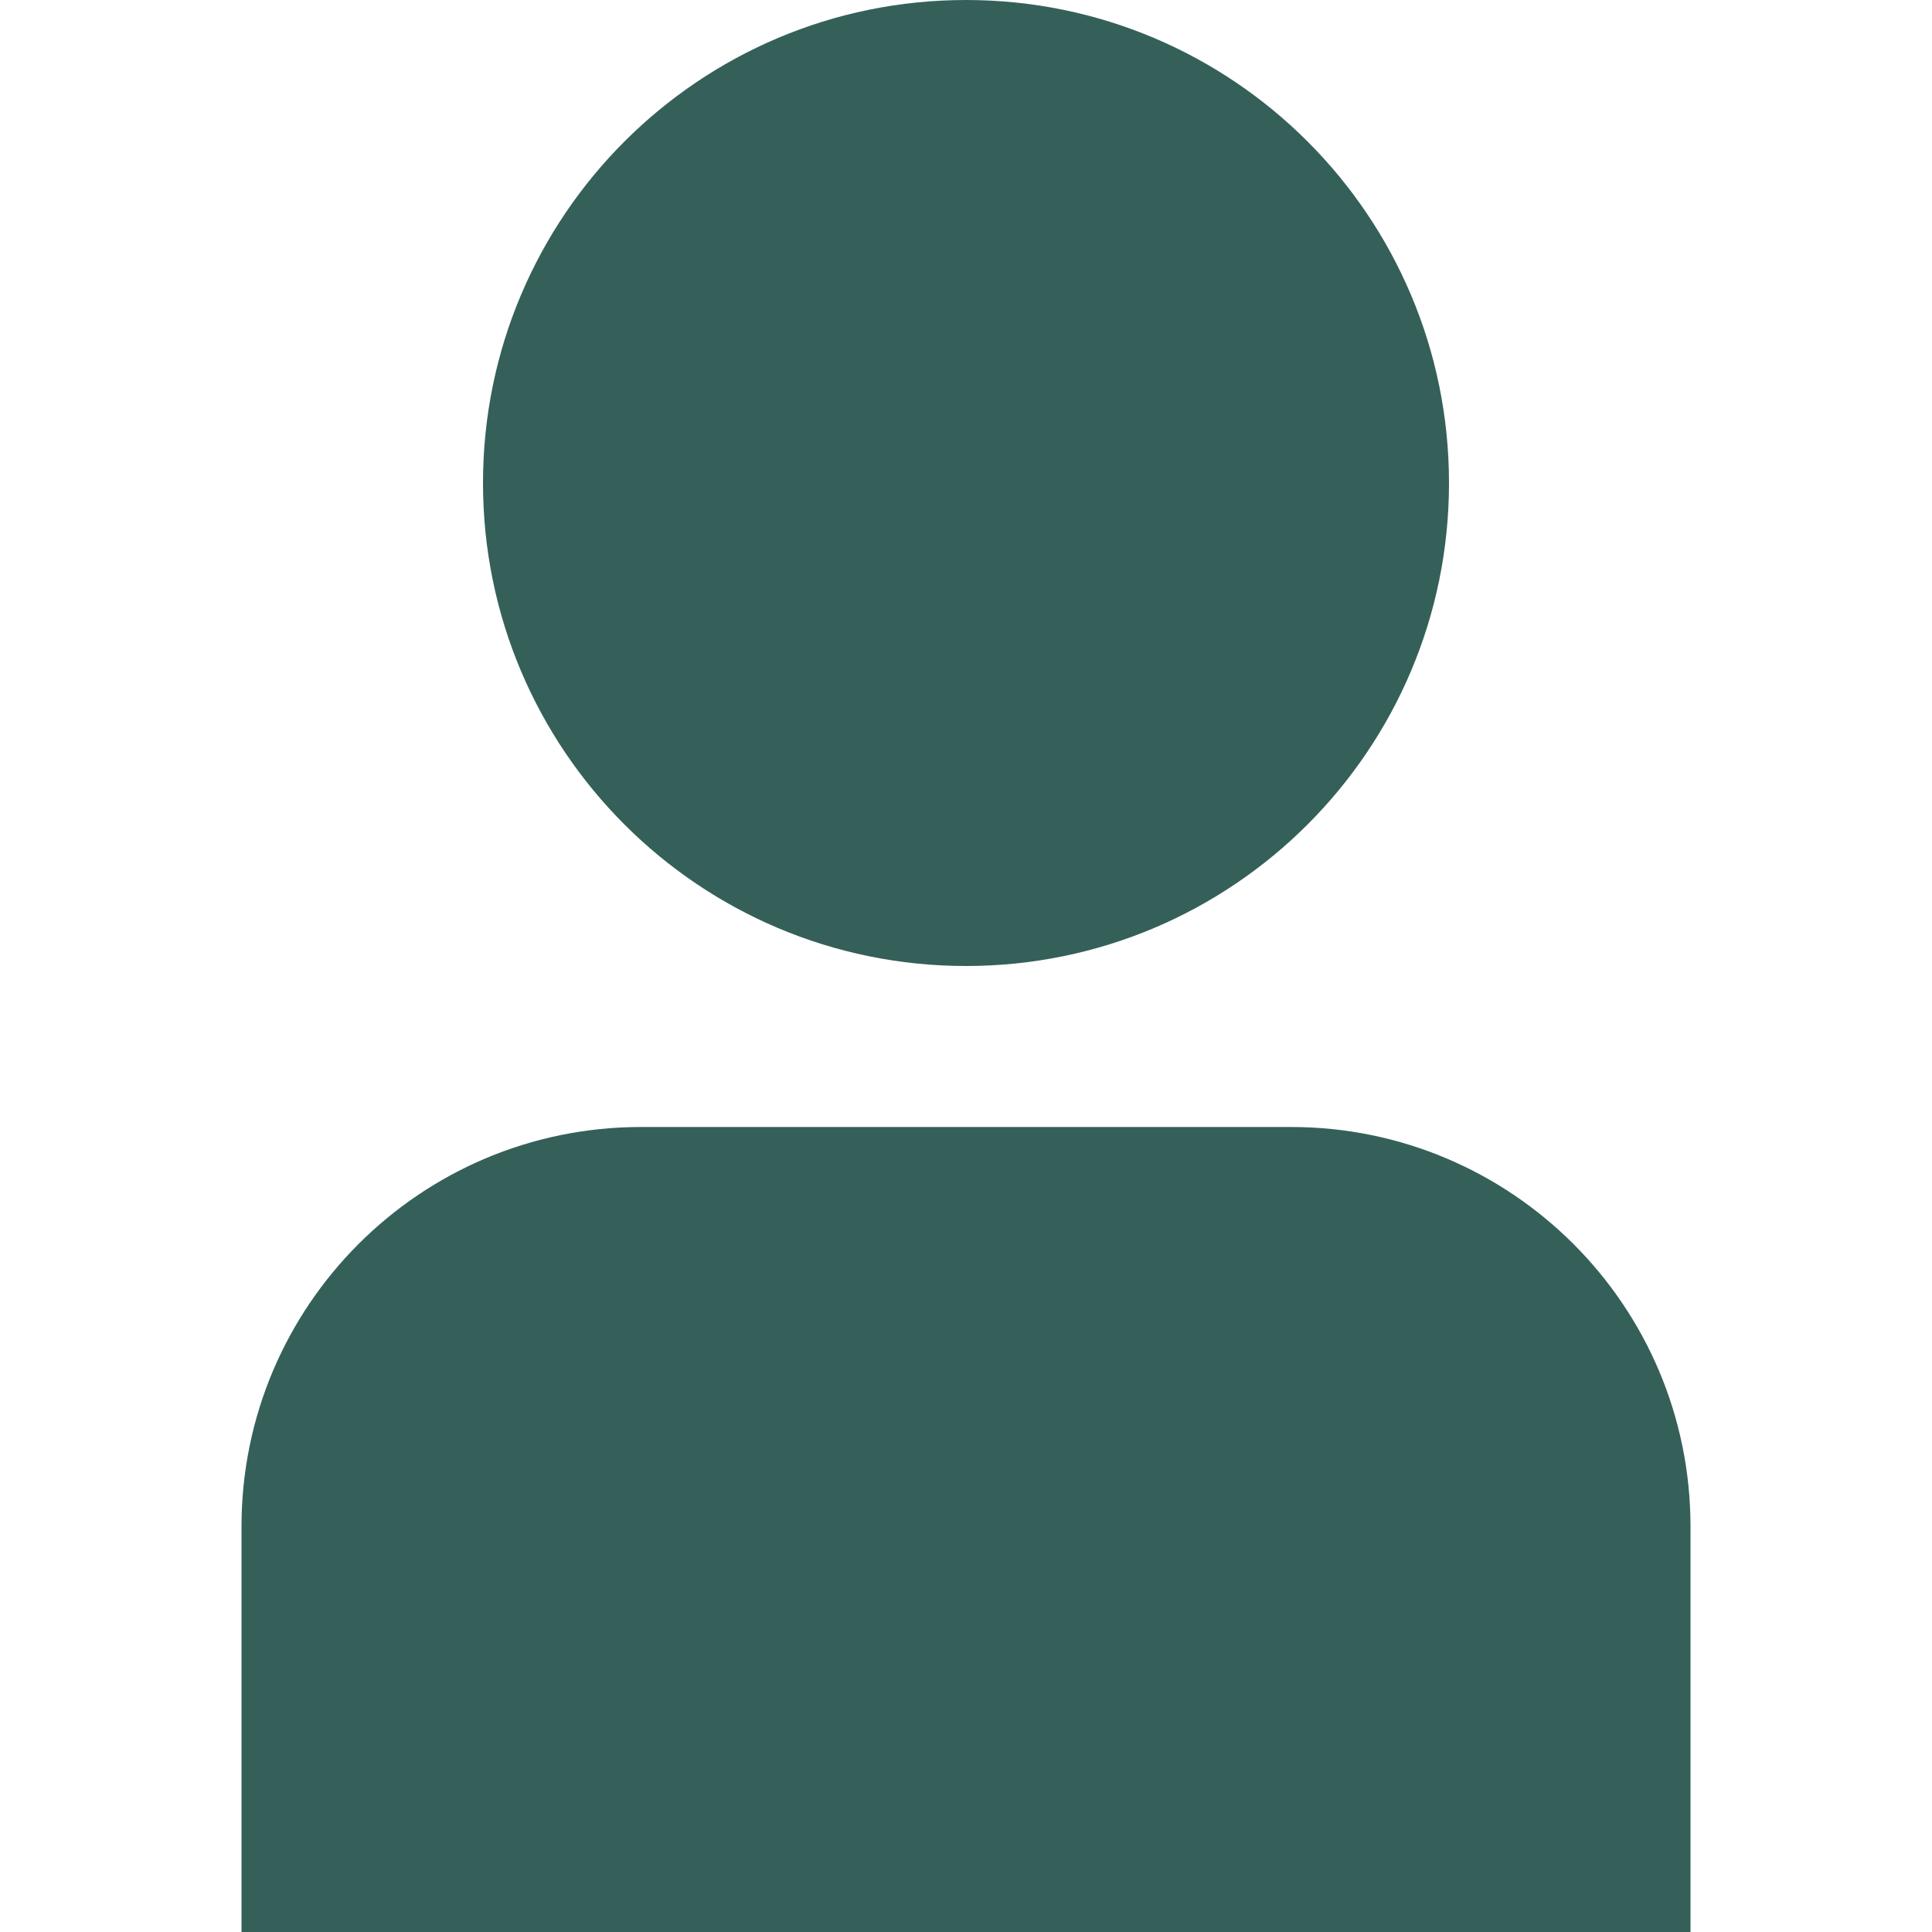
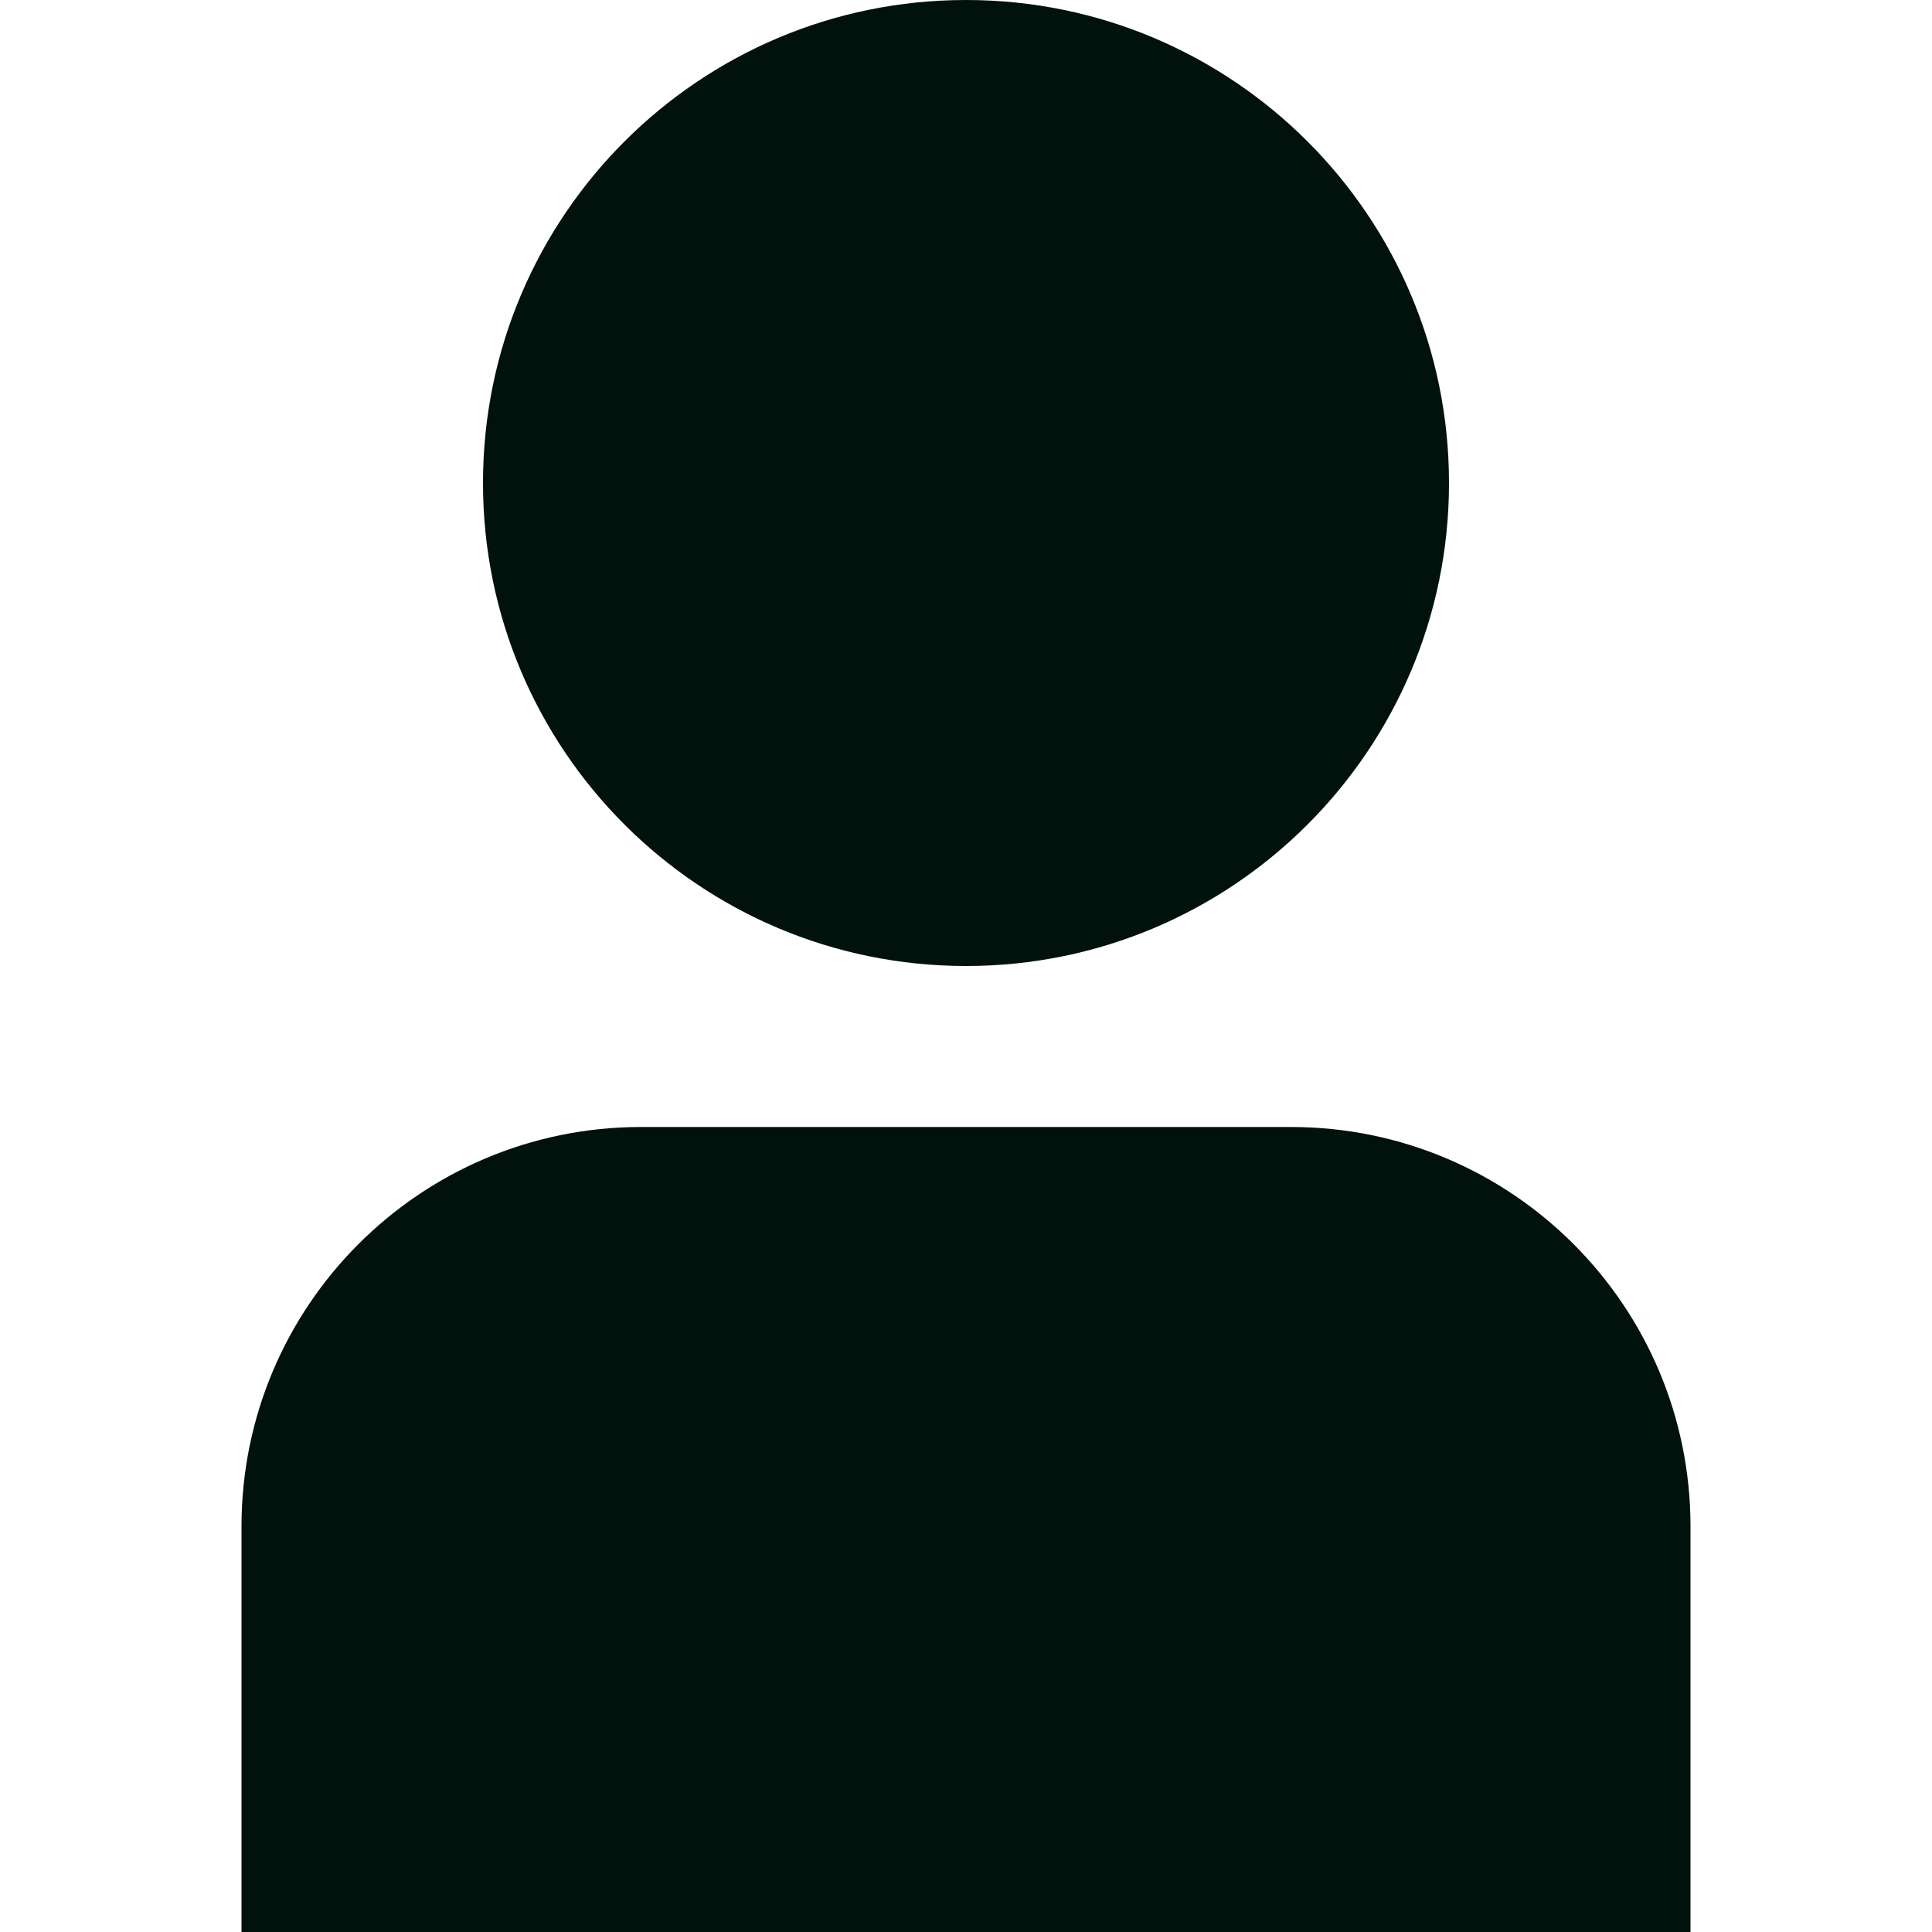
<svg xmlns="http://www.w3.org/2000/svg" id="Layer_1" data-name="Layer 1" viewBox="0 0 24 24" width="512" height="512">
-   <path d="M16.043,14H7.957A4.963,4.963,0,0,0,3,18.957V24H21V18.957A4.963,4.963,0,0,0,16.043,14Z" fill="#35605A" />
-   <circle cx="12" cy="6" r="6" fill="#35605A" />
+   <path d="M16.043,14H7.957A4.963,4.963,0,0,0,3,18.957V24H21V18.957A4.963,4.963,0,0,0,16.043,14Z" fill="#00120B" />
+   <circle cx="12" cy="6" r="6" fill="#00120B" />
</svg>
